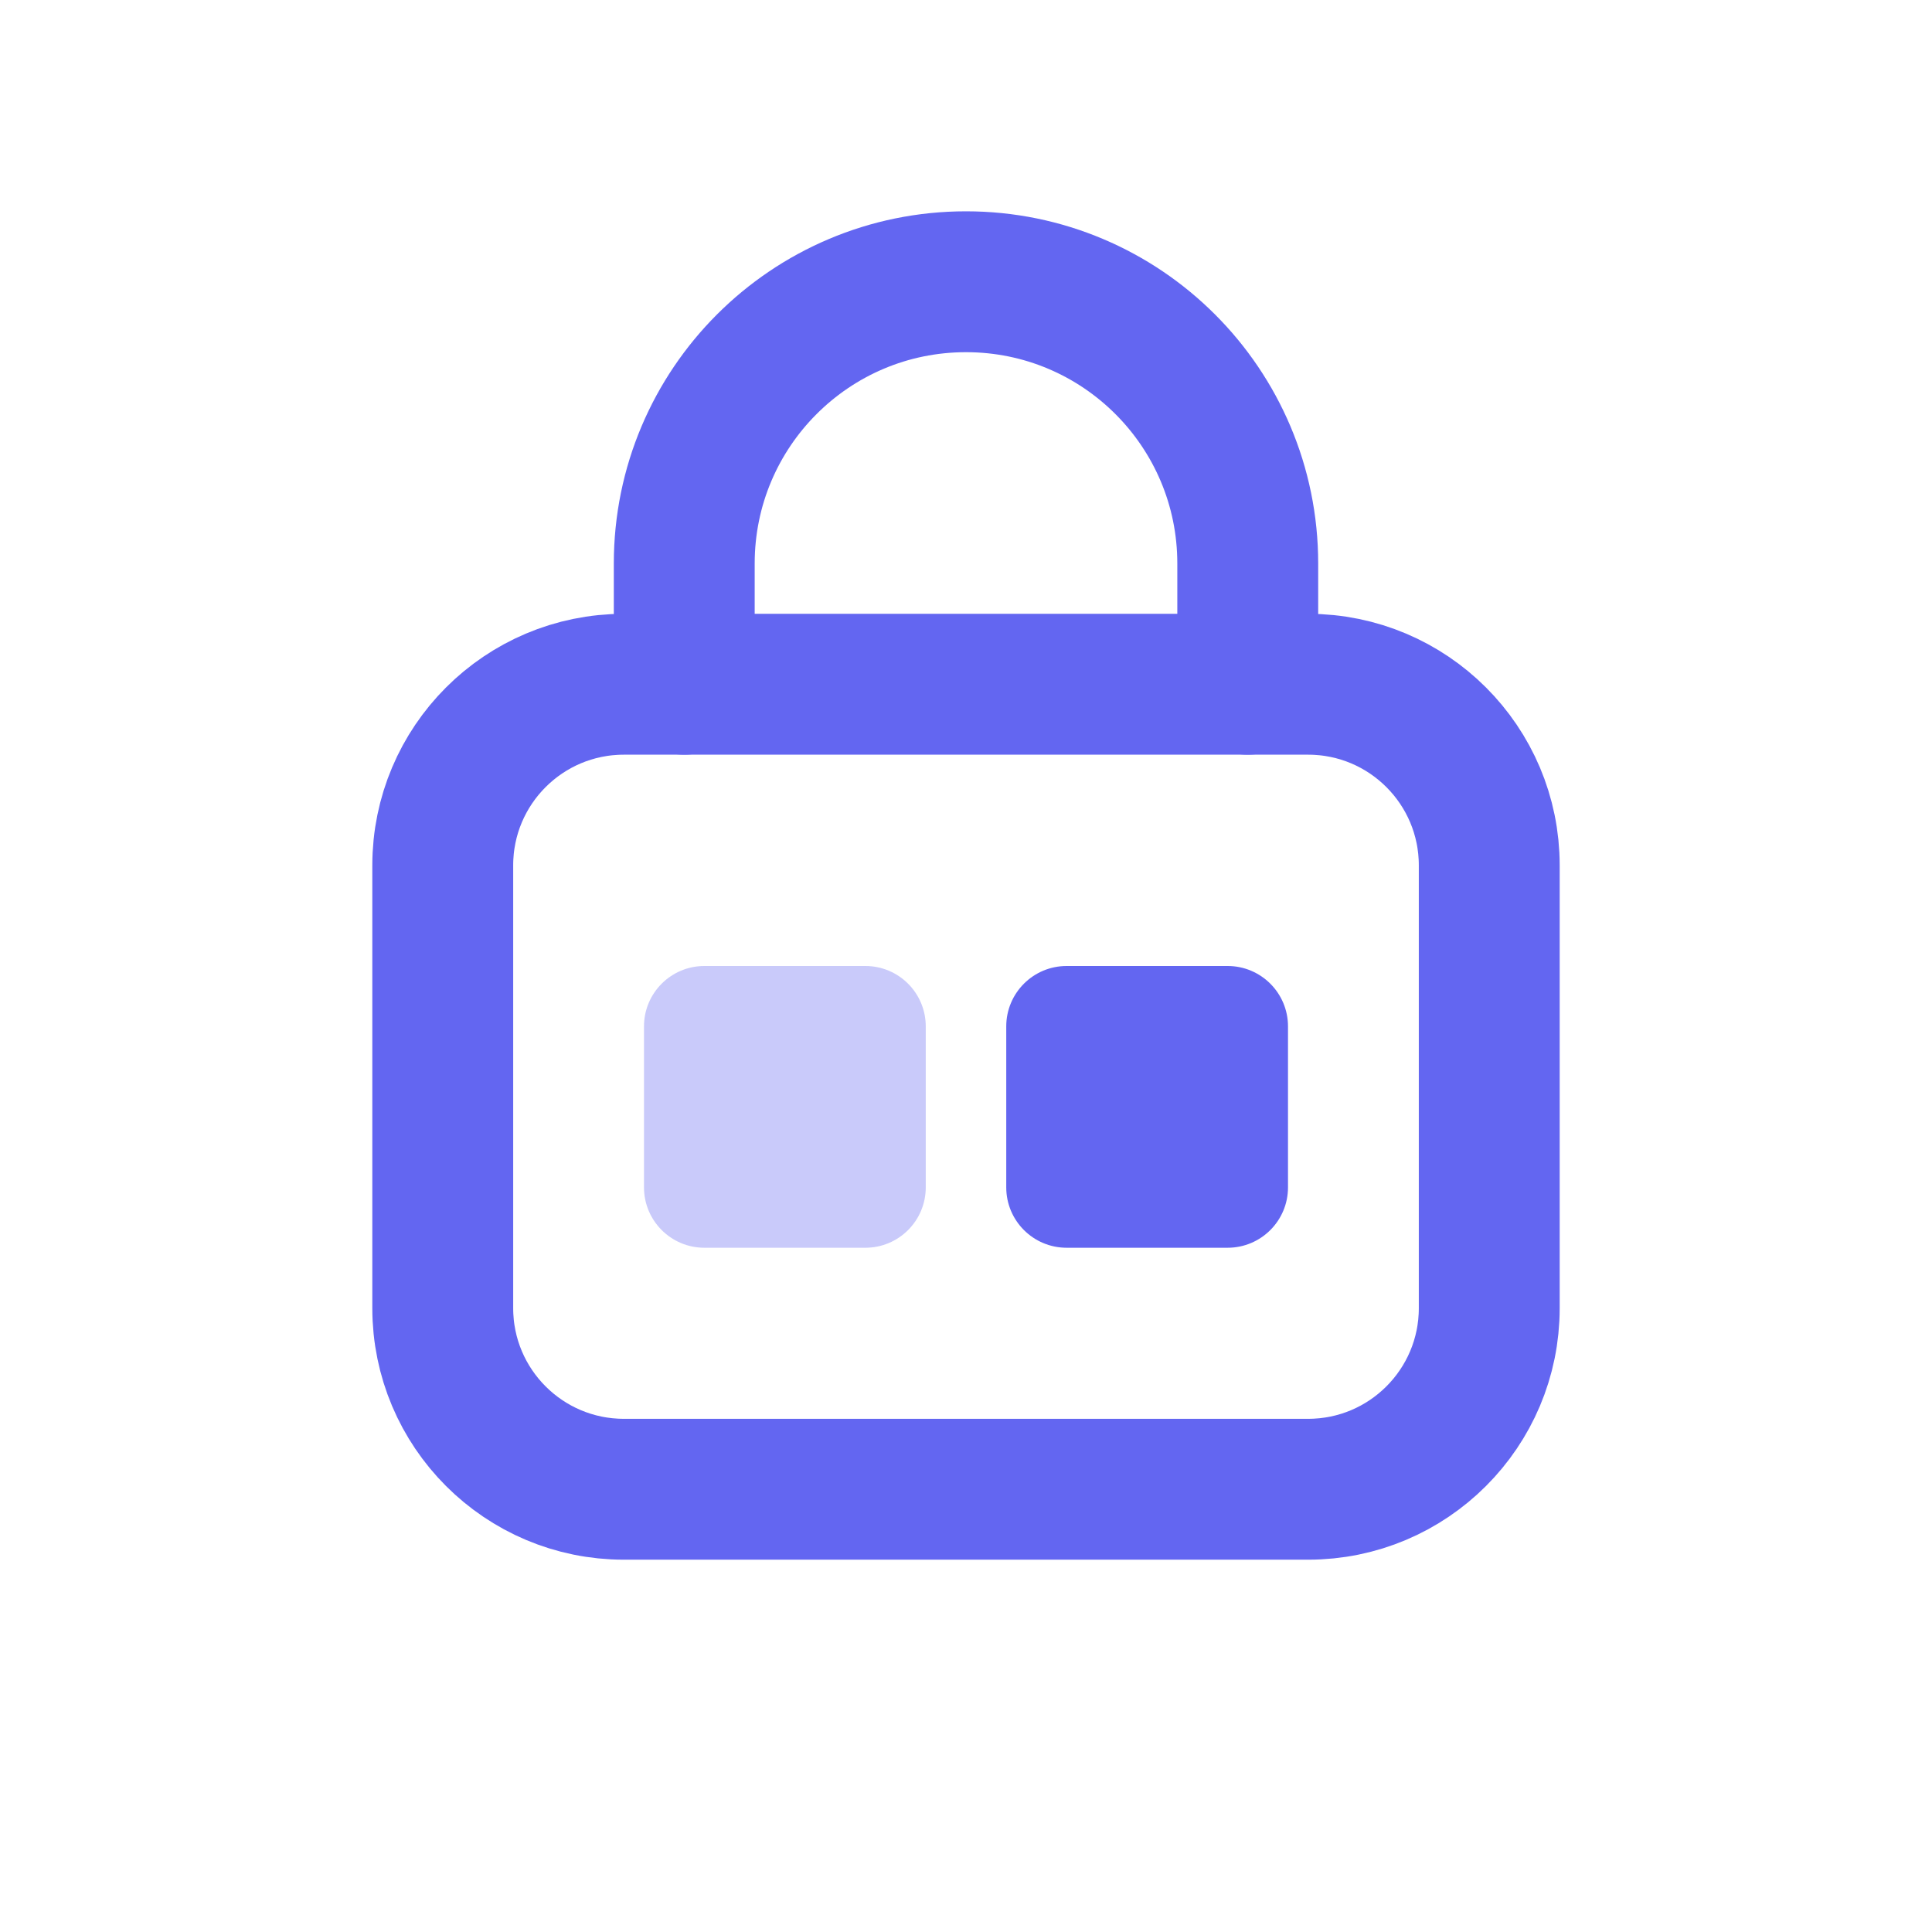
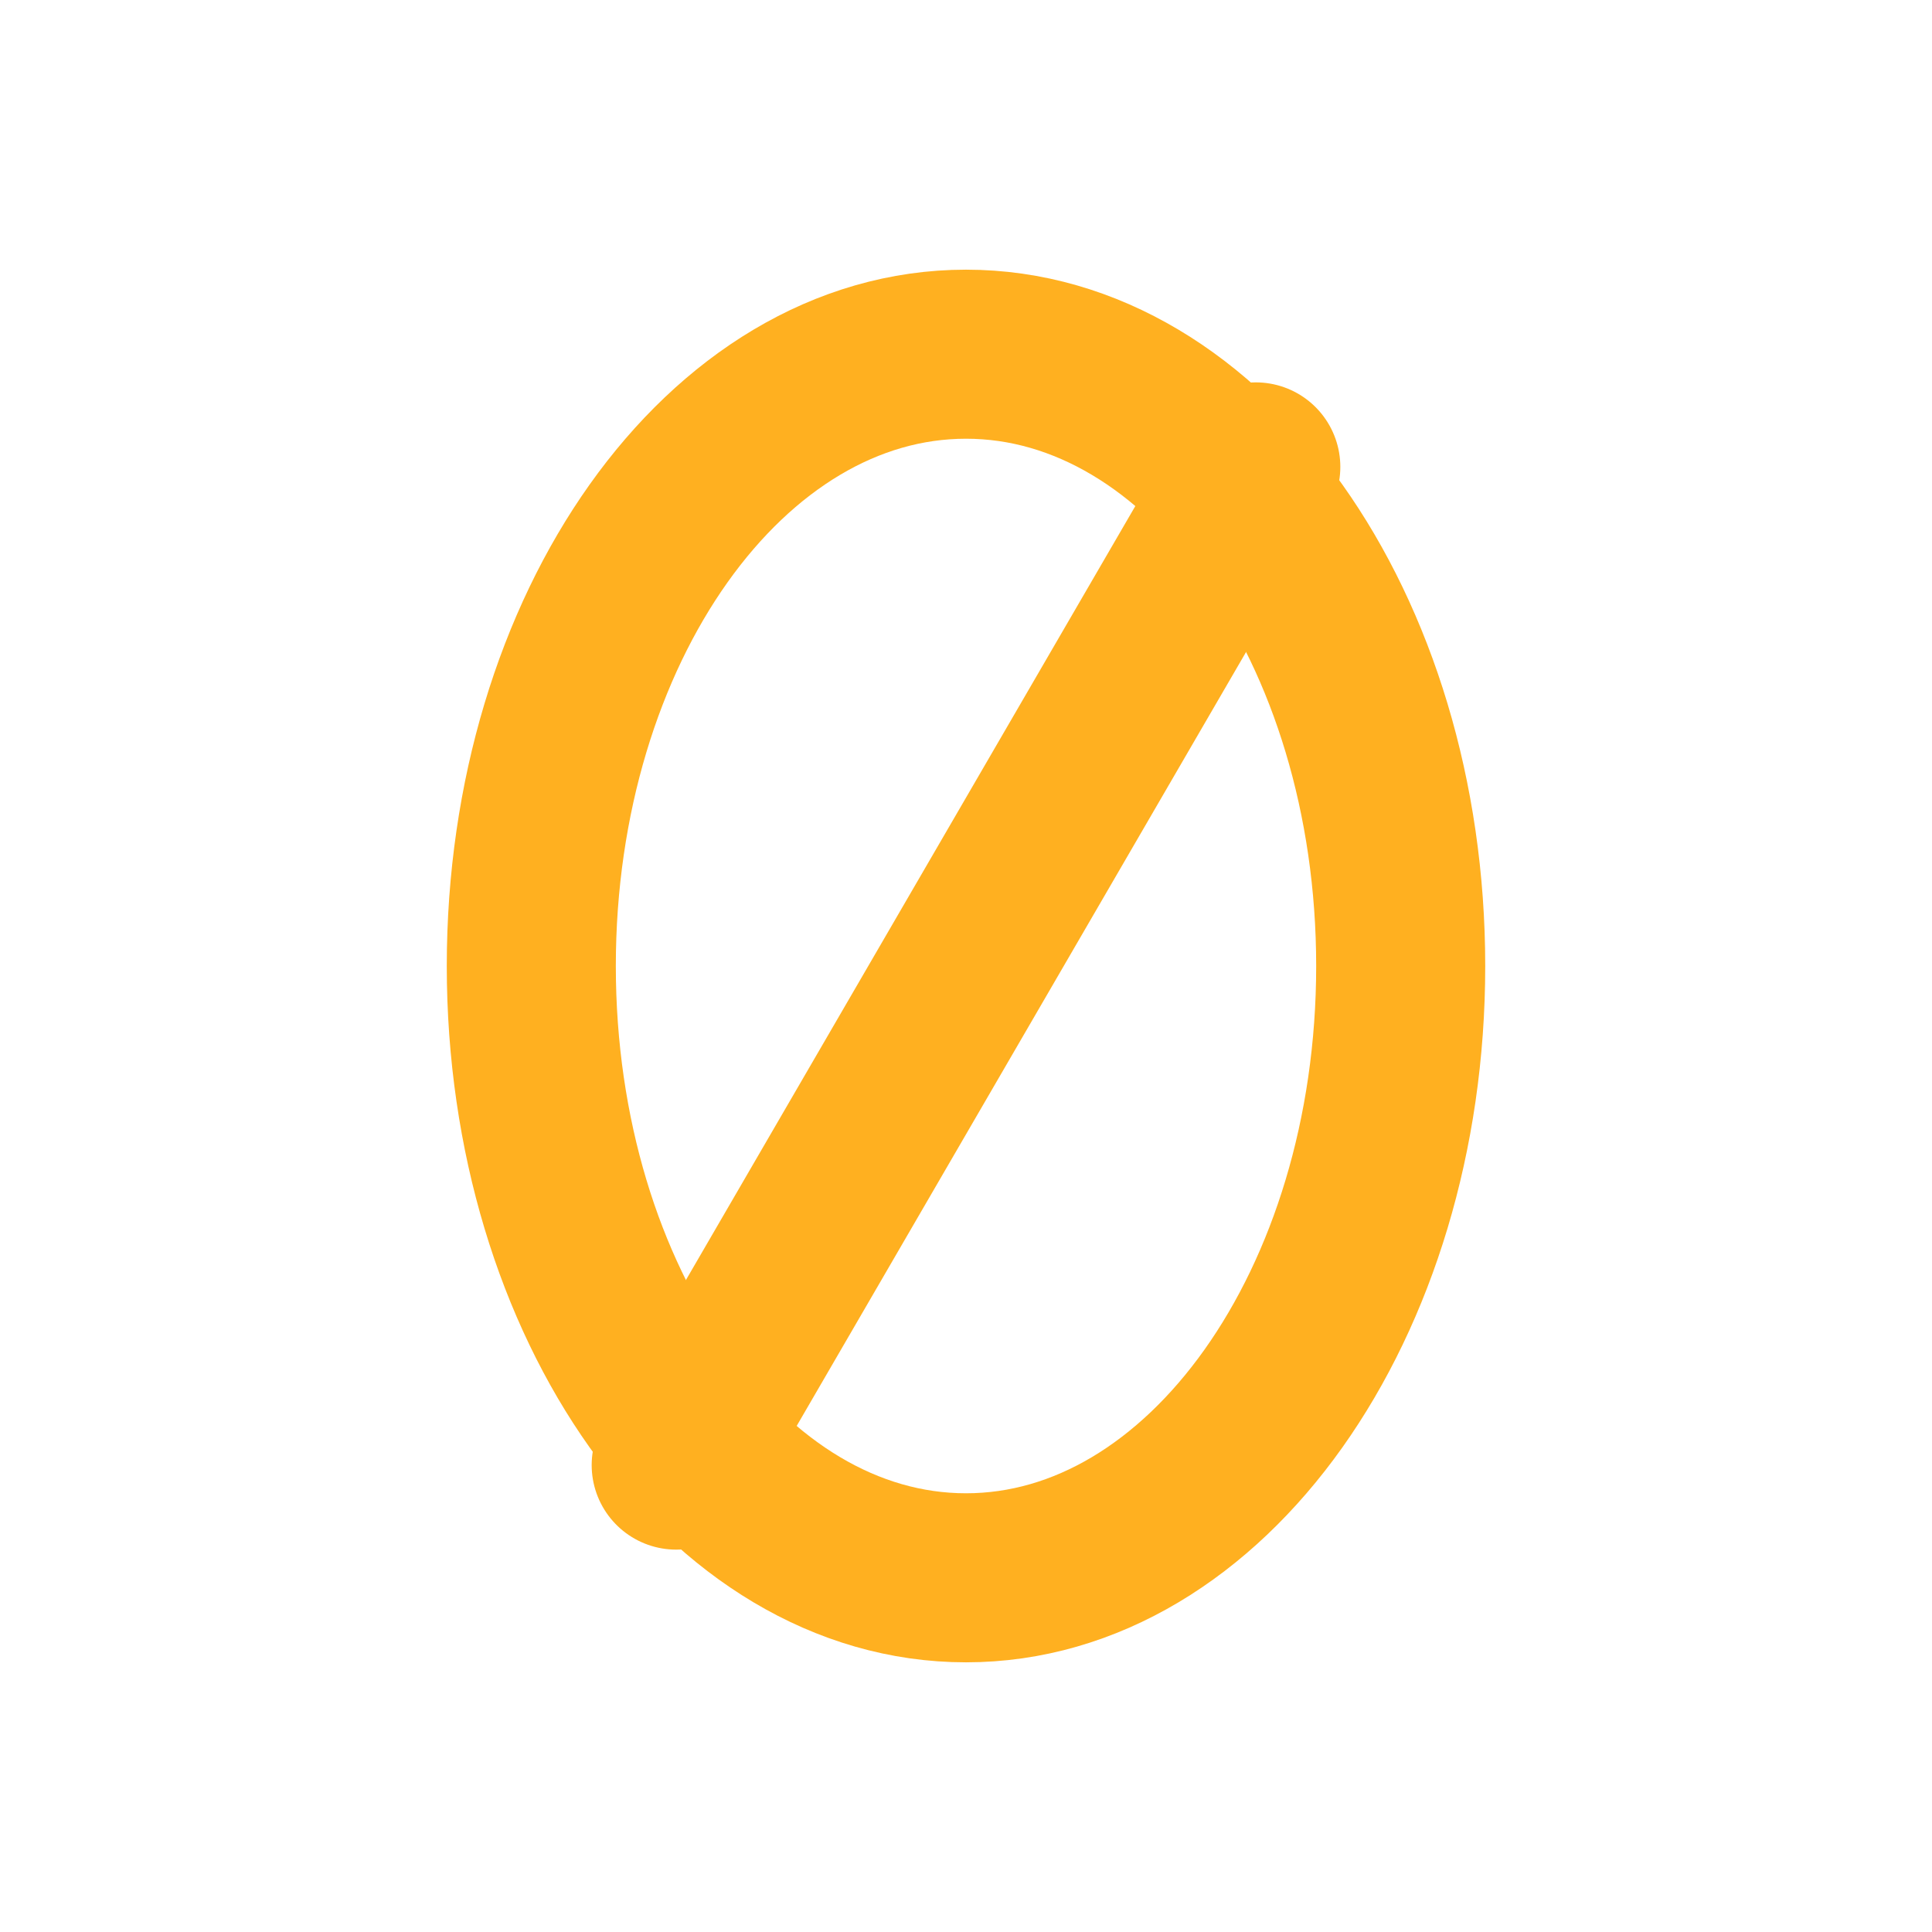
<svg xmlns="http://www.w3.org/2000/svg" viewBox="0 0 24 24" fill="none" aria-hidden="true">
-   <path d="M8.5 8.5V7a3.5 3.5 0 0 1 7 0v1.5" stroke="#6366f1" stroke-width="1.75" stroke-linecap="round" />
-   <rect x="5.5" y="8.5" width="13" height="10" rx="2.25" stroke="#6366f1" stroke-width="1.75" />
-   <rect x="8" y="12" width="3.5" height="3.5" rx="0.75" fill="#6366f1" opacity="0.35" />
-   <rect x="12.5" y="12" width="3.5" height="3.5" rx="0.75" fill="#6366f1" />
+   <ellipse cx="12" cy="12" rx="5.4" ry="7.6" stroke="#ffb020" stroke-width="2.1" />
+   <path d="M8.4 18.2 15.6 5.8" stroke="#ffb020" stroke-width="2.1" stroke-linecap="round" />
</svg>
